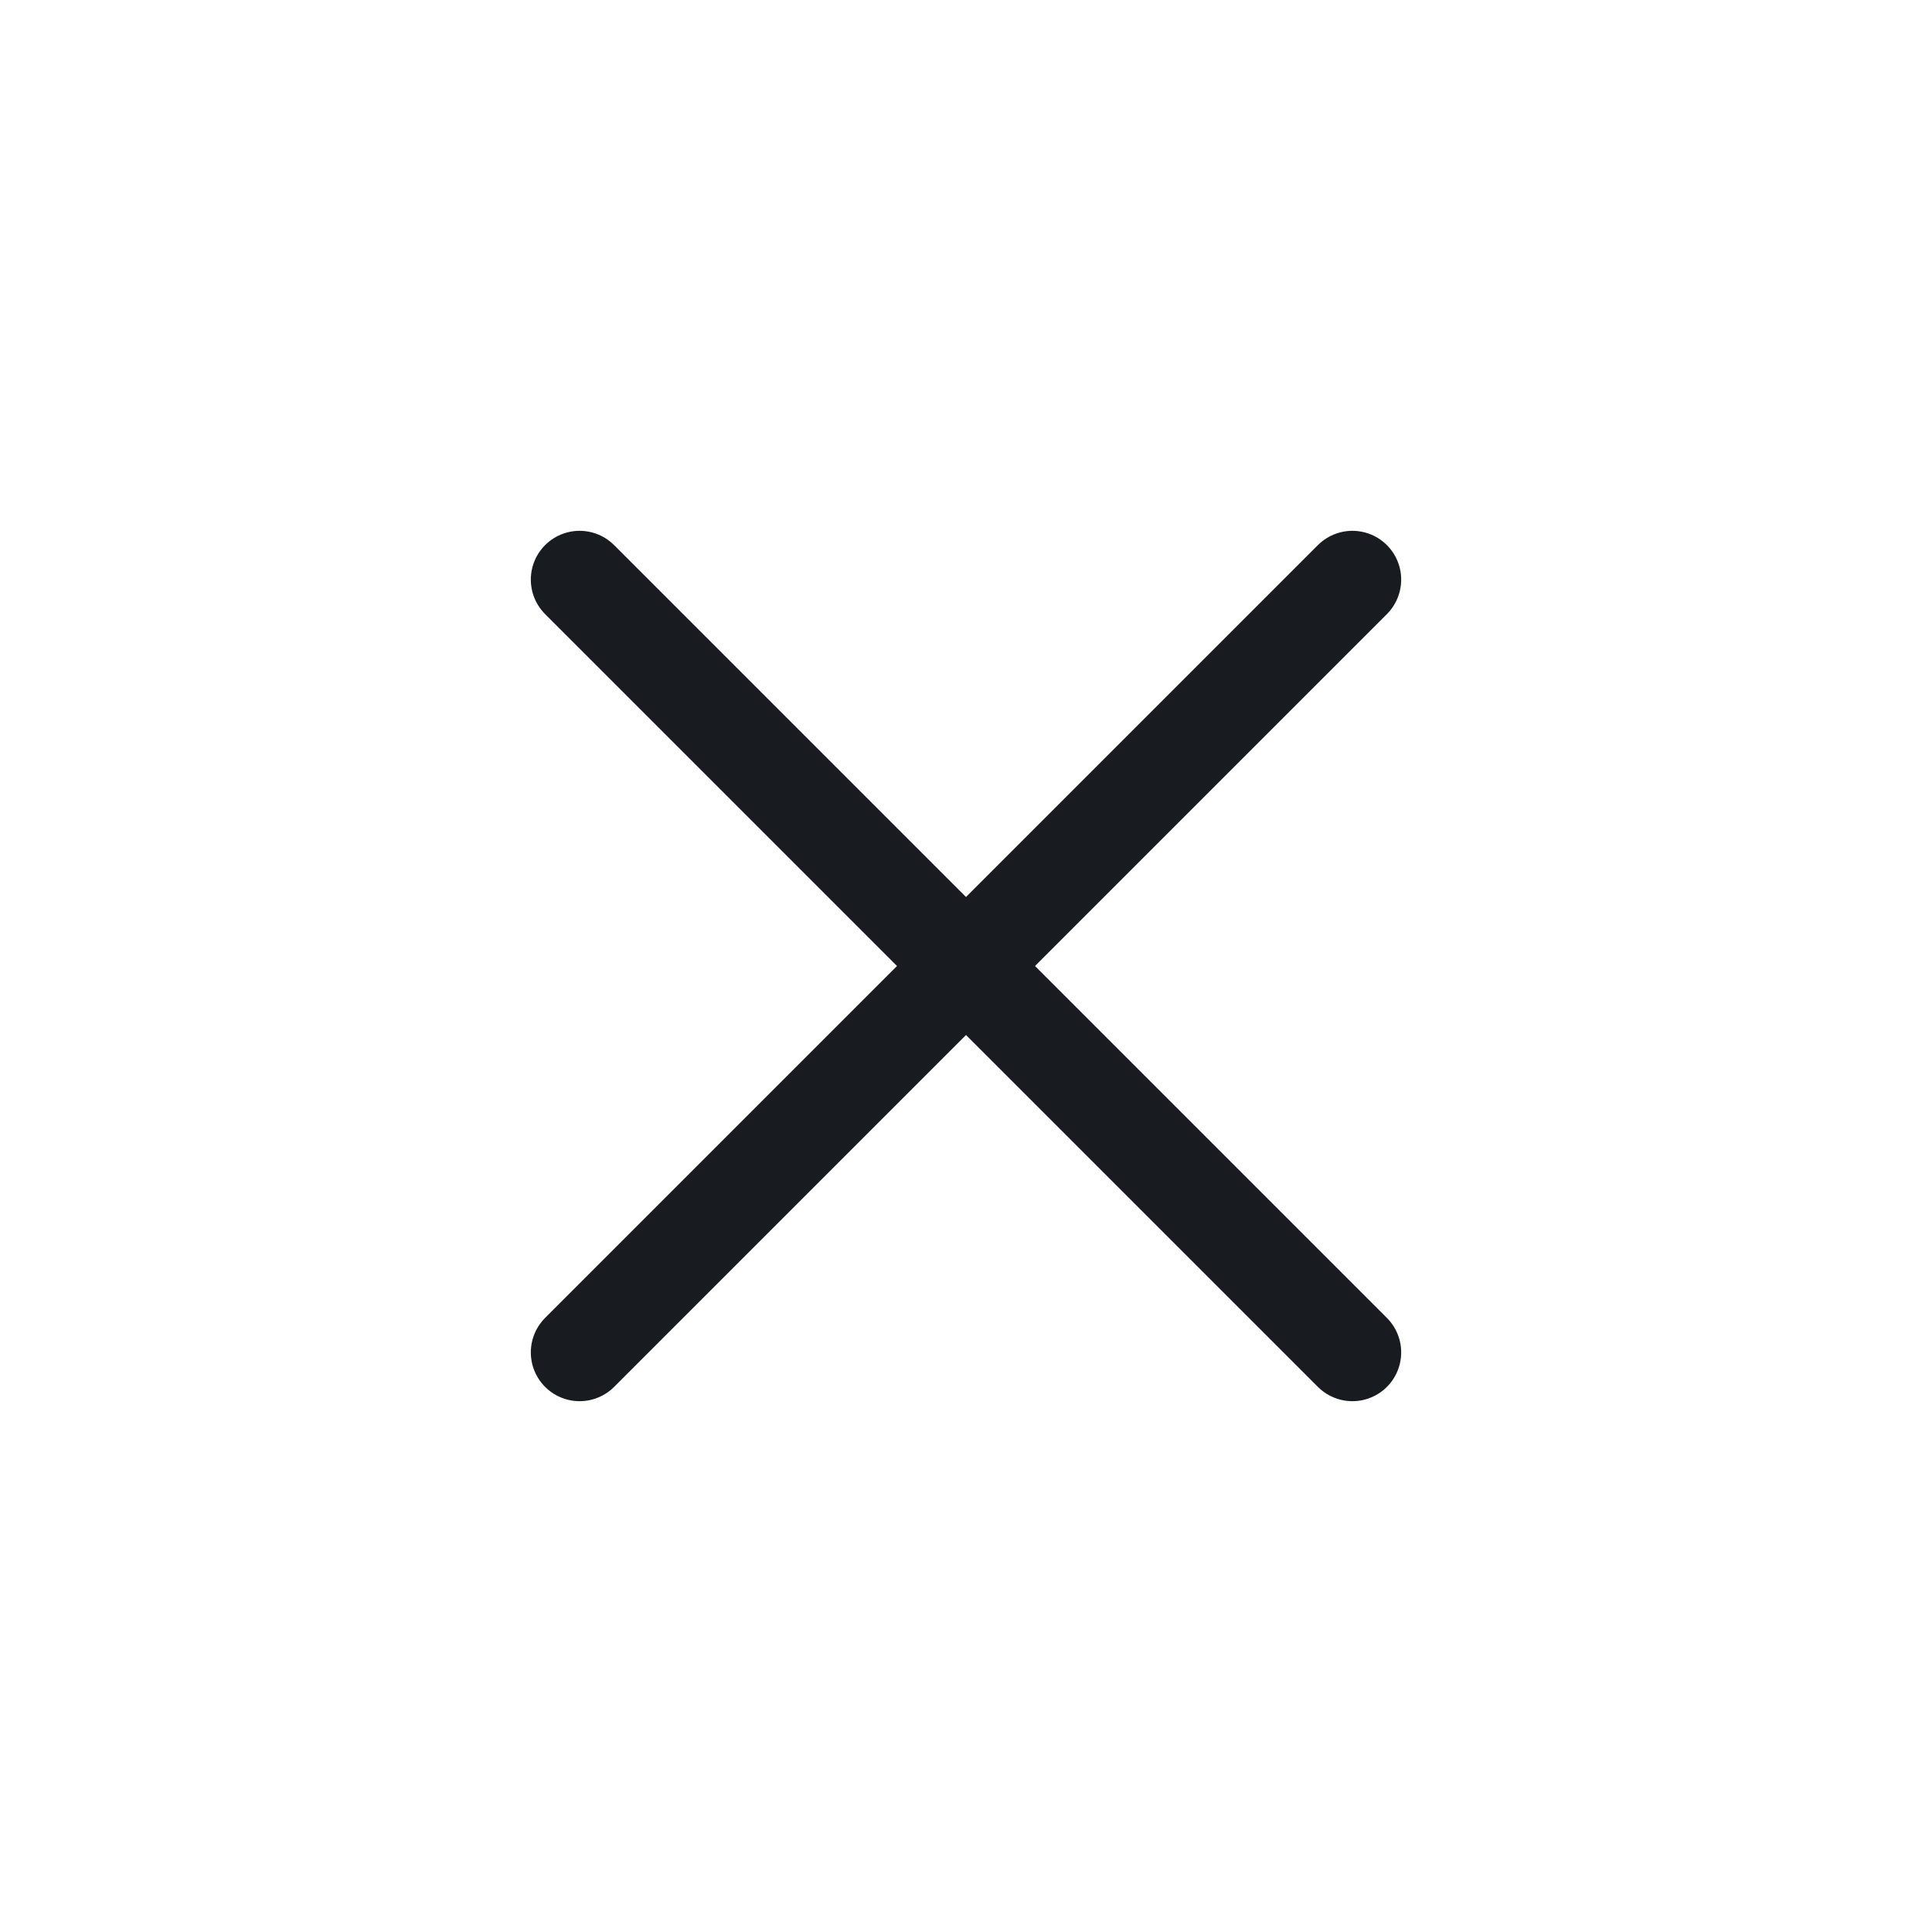
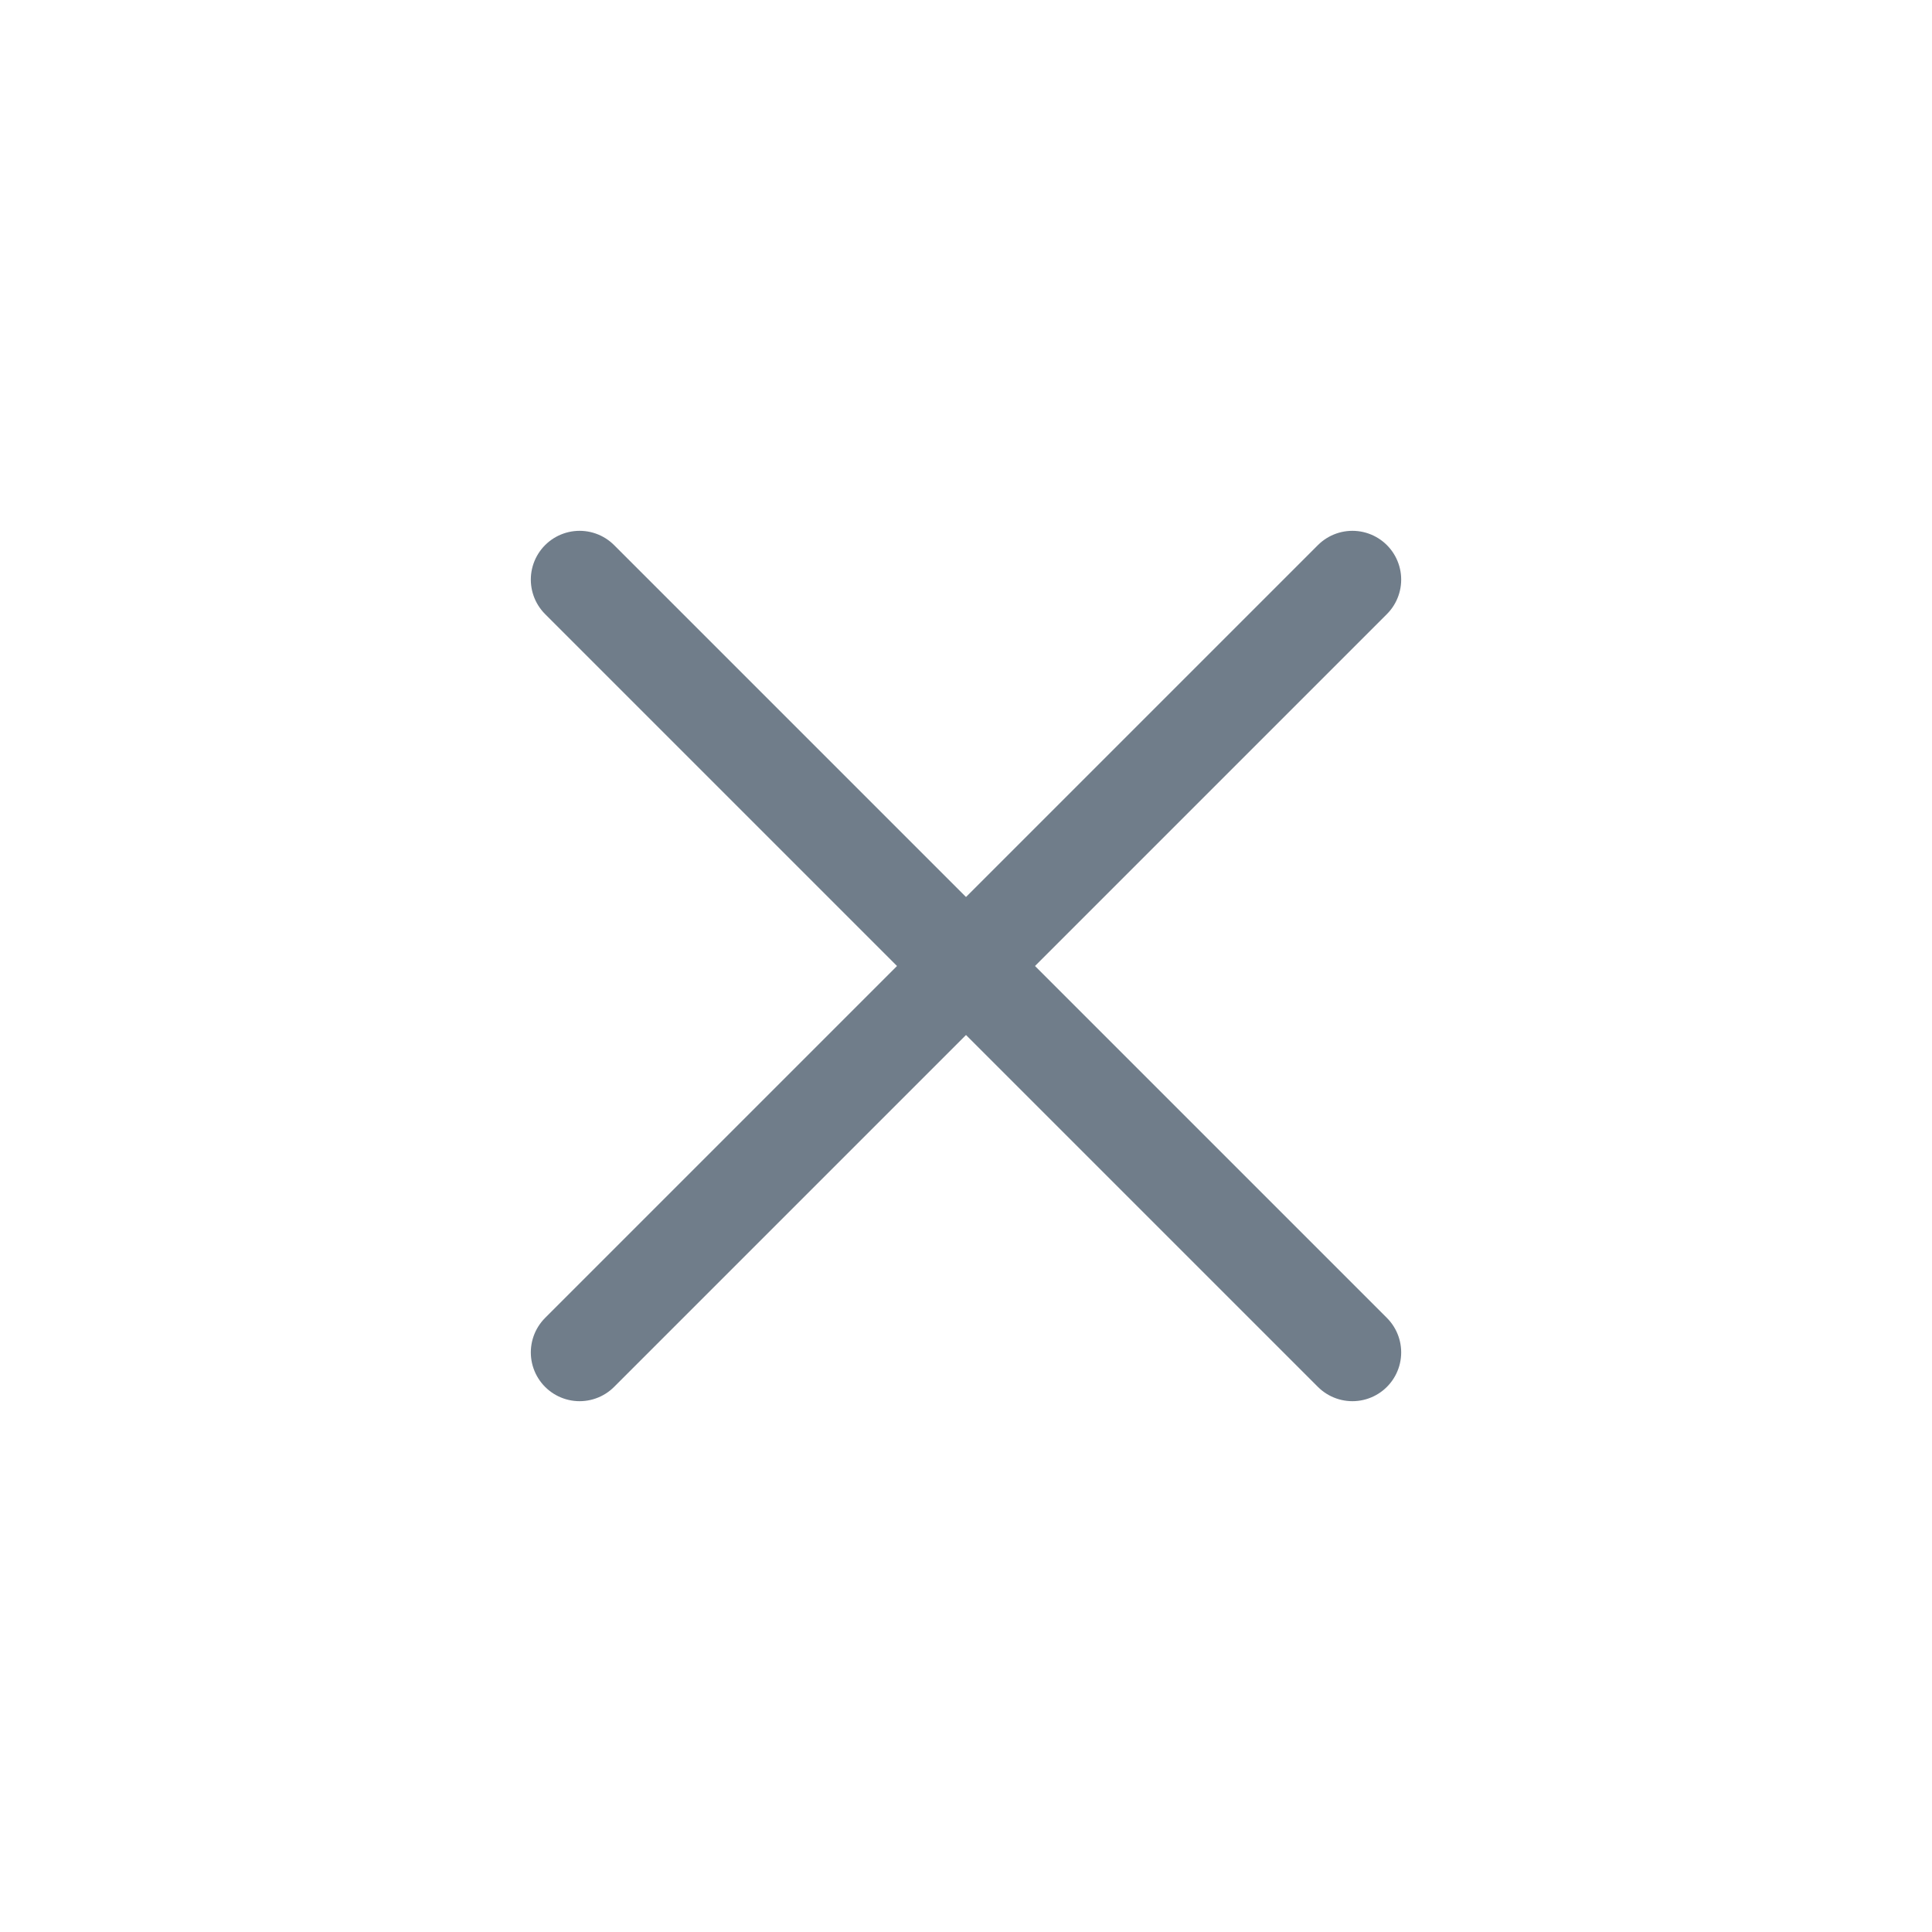
<svg xmlns="http://www.w3.org/2000/svg" viewBox="0 0 50 50" version="1.2" baseProfile="tiny">
  <defs>
</defs>
  <g fill="none" stroke="black" stroke-width="1" fill-rule="evenodd" stroke-linecap="square" stroke-linejoin="bevel">
    <g fill="none" stroke="#000000" stroke-opacity="1" stroke-width="1" stroke-linecap="square" stroke-linejoin="bevel" transform="matrix(1,0,0,1,0,0)" font-family="Noto Sans" font-size="10" font-weight="400" font-style="normal">
</g>
-     <g fill="none" stroke="#181c20" stroke-opacity="1" stroke-width="1.01" stroke-linecap="round" stroke-linejoin="miter" stroke-miterlimit="2" transform="matrix(2.5,0,0,2.5,2.5,2.5)" font-family="Noto Sans" font-size="10" font-weight="400" font-style="normal">
+     <g fill="none" stroke="#707d8a" stroke-opacity="1" stroke-width="1.01" stroke-linecap="round" stroke-linejoin="miter" stroke-miterlimit="2" transform="matrix(2.5,0,0,2.5,2.5,2.5)" font-family="Noto Sans" font-size="10" font-weight="400" font-style="normal">
      <polyline fill="none" vector-effect="none" points="5,5 13,13 " />
      <polyline fill="none" vector-effect="none" points="13,5 5,13 " />
    </g>
    <g fill="none" stroke="#000000" stroke-opacity="1" stroke-width="1" stroke-linecap="square" stroke-linejoin="bevel" transform="matrix(1,0,0,1,0,0)" font-family="Noto Sans" font-size="10" font-weight="400" font-style="normal">
</g>
  </g>
</svg>
